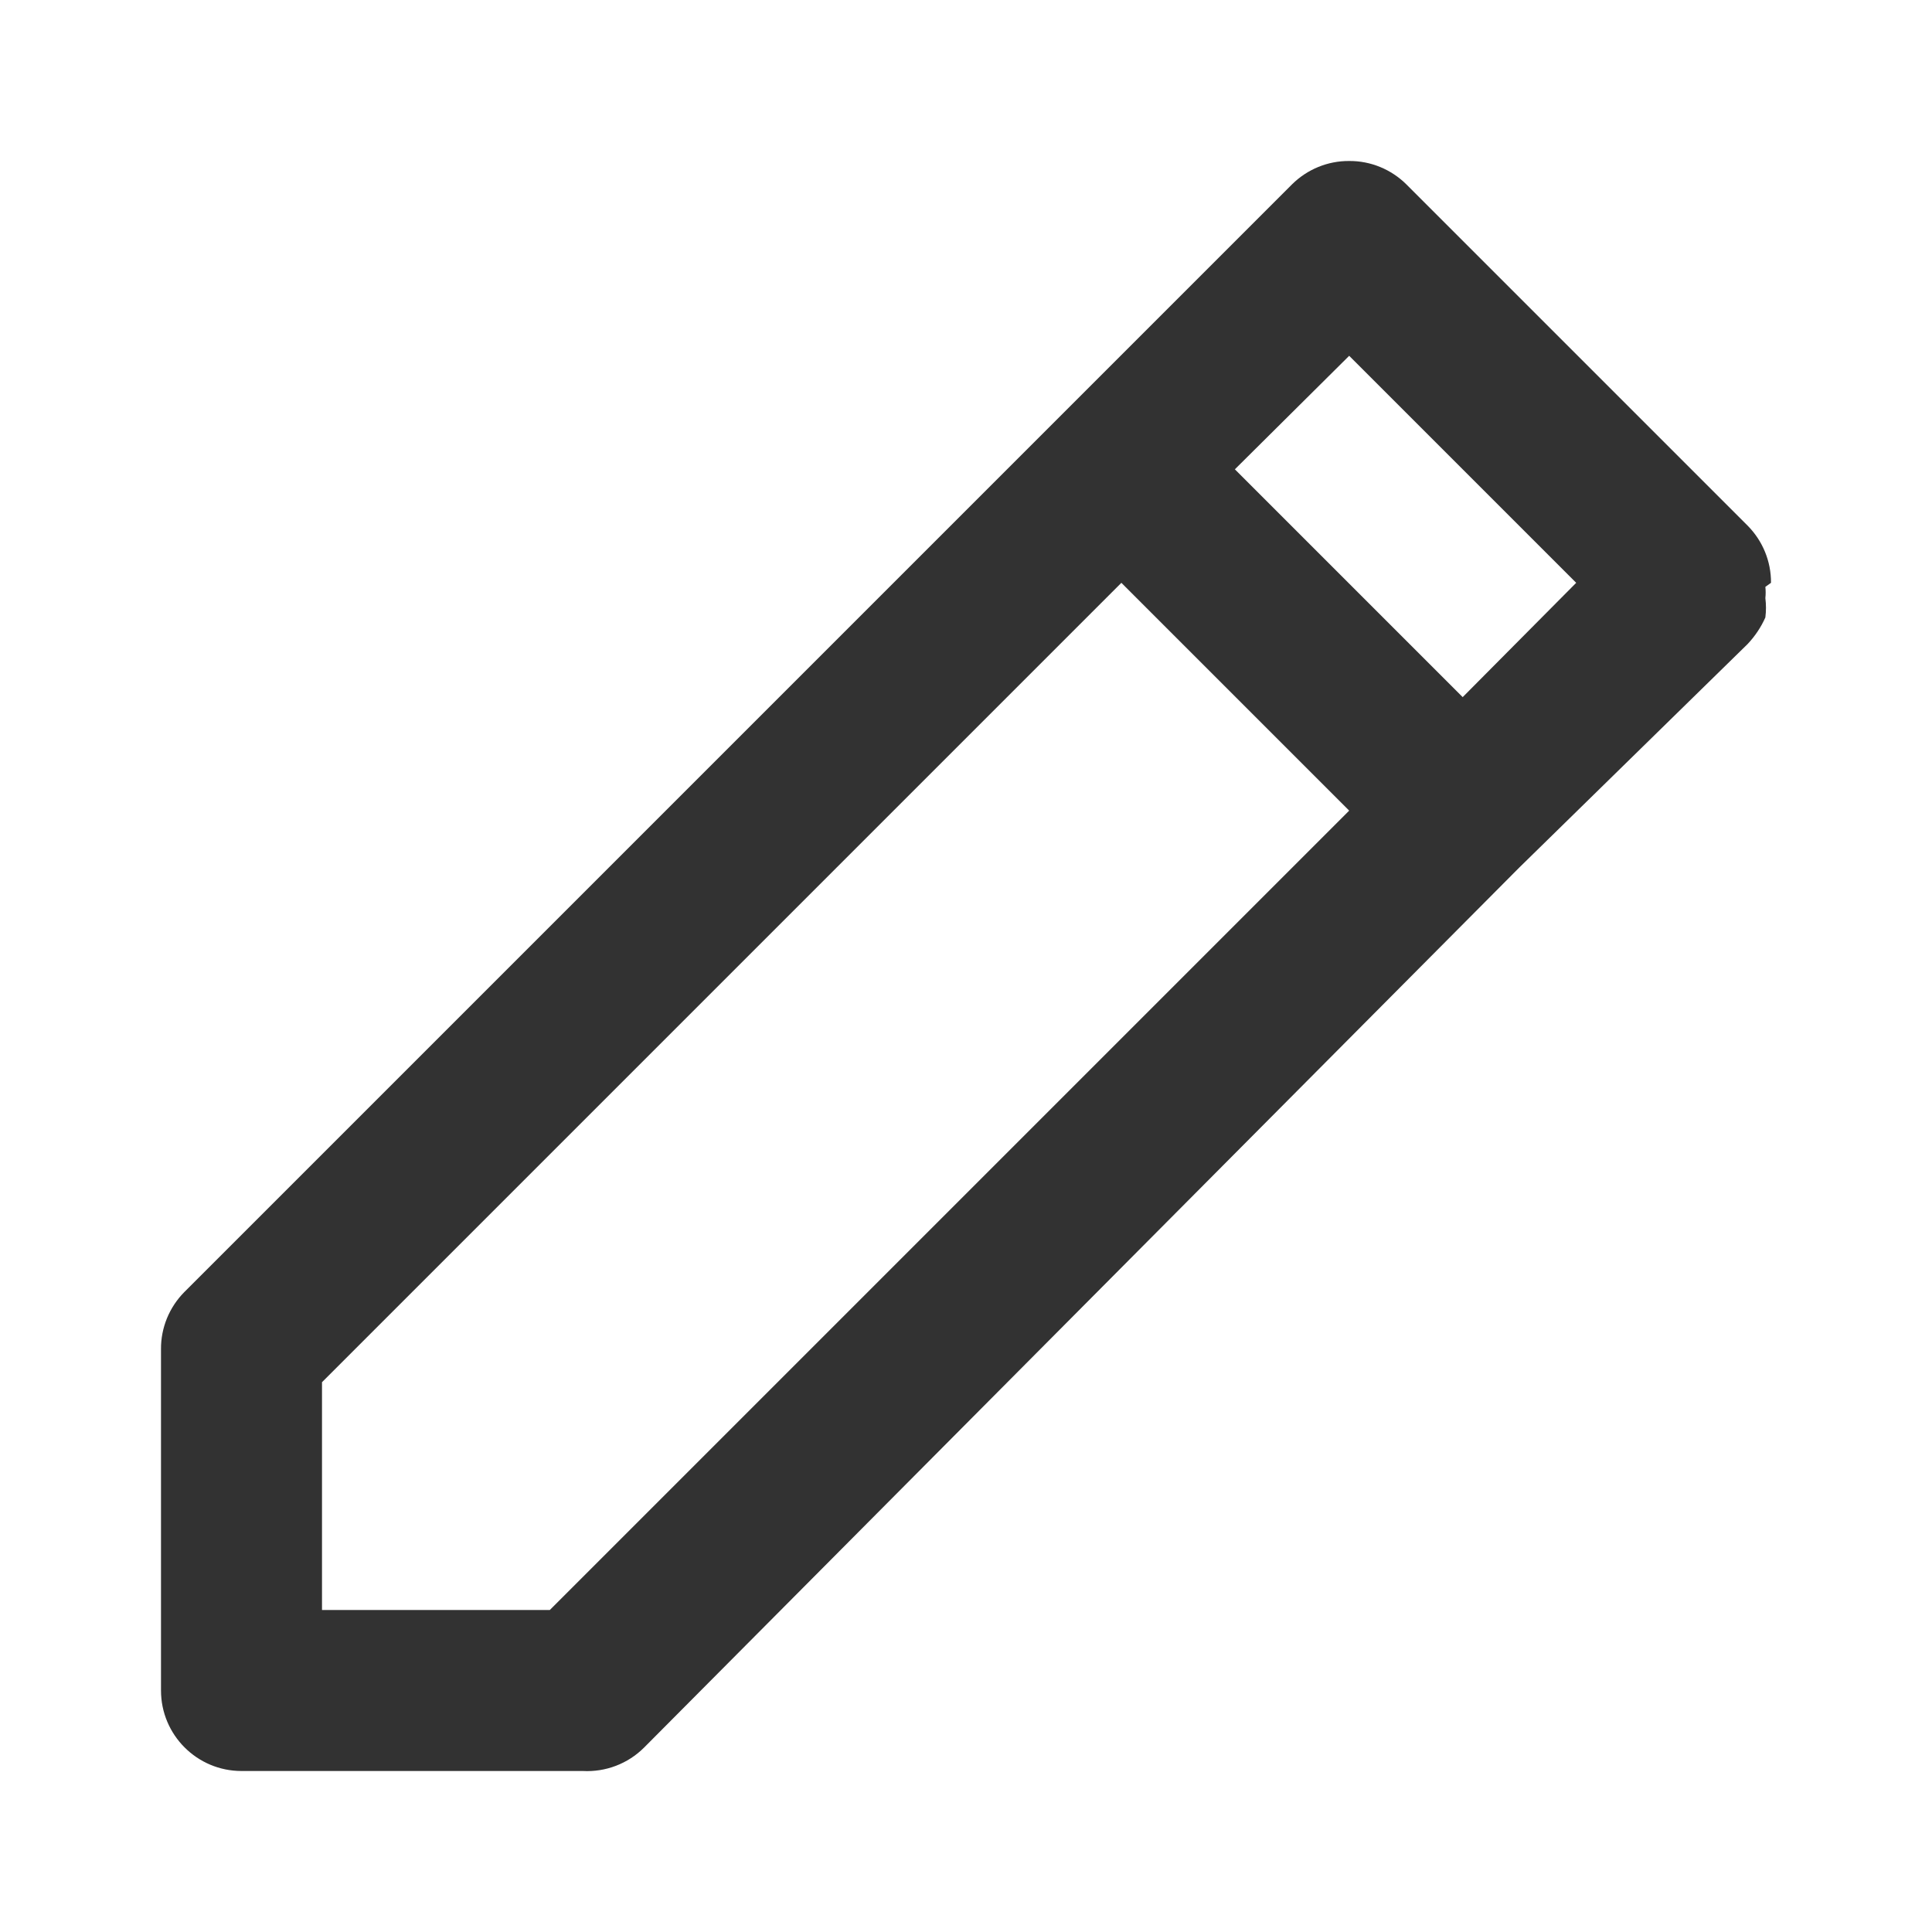
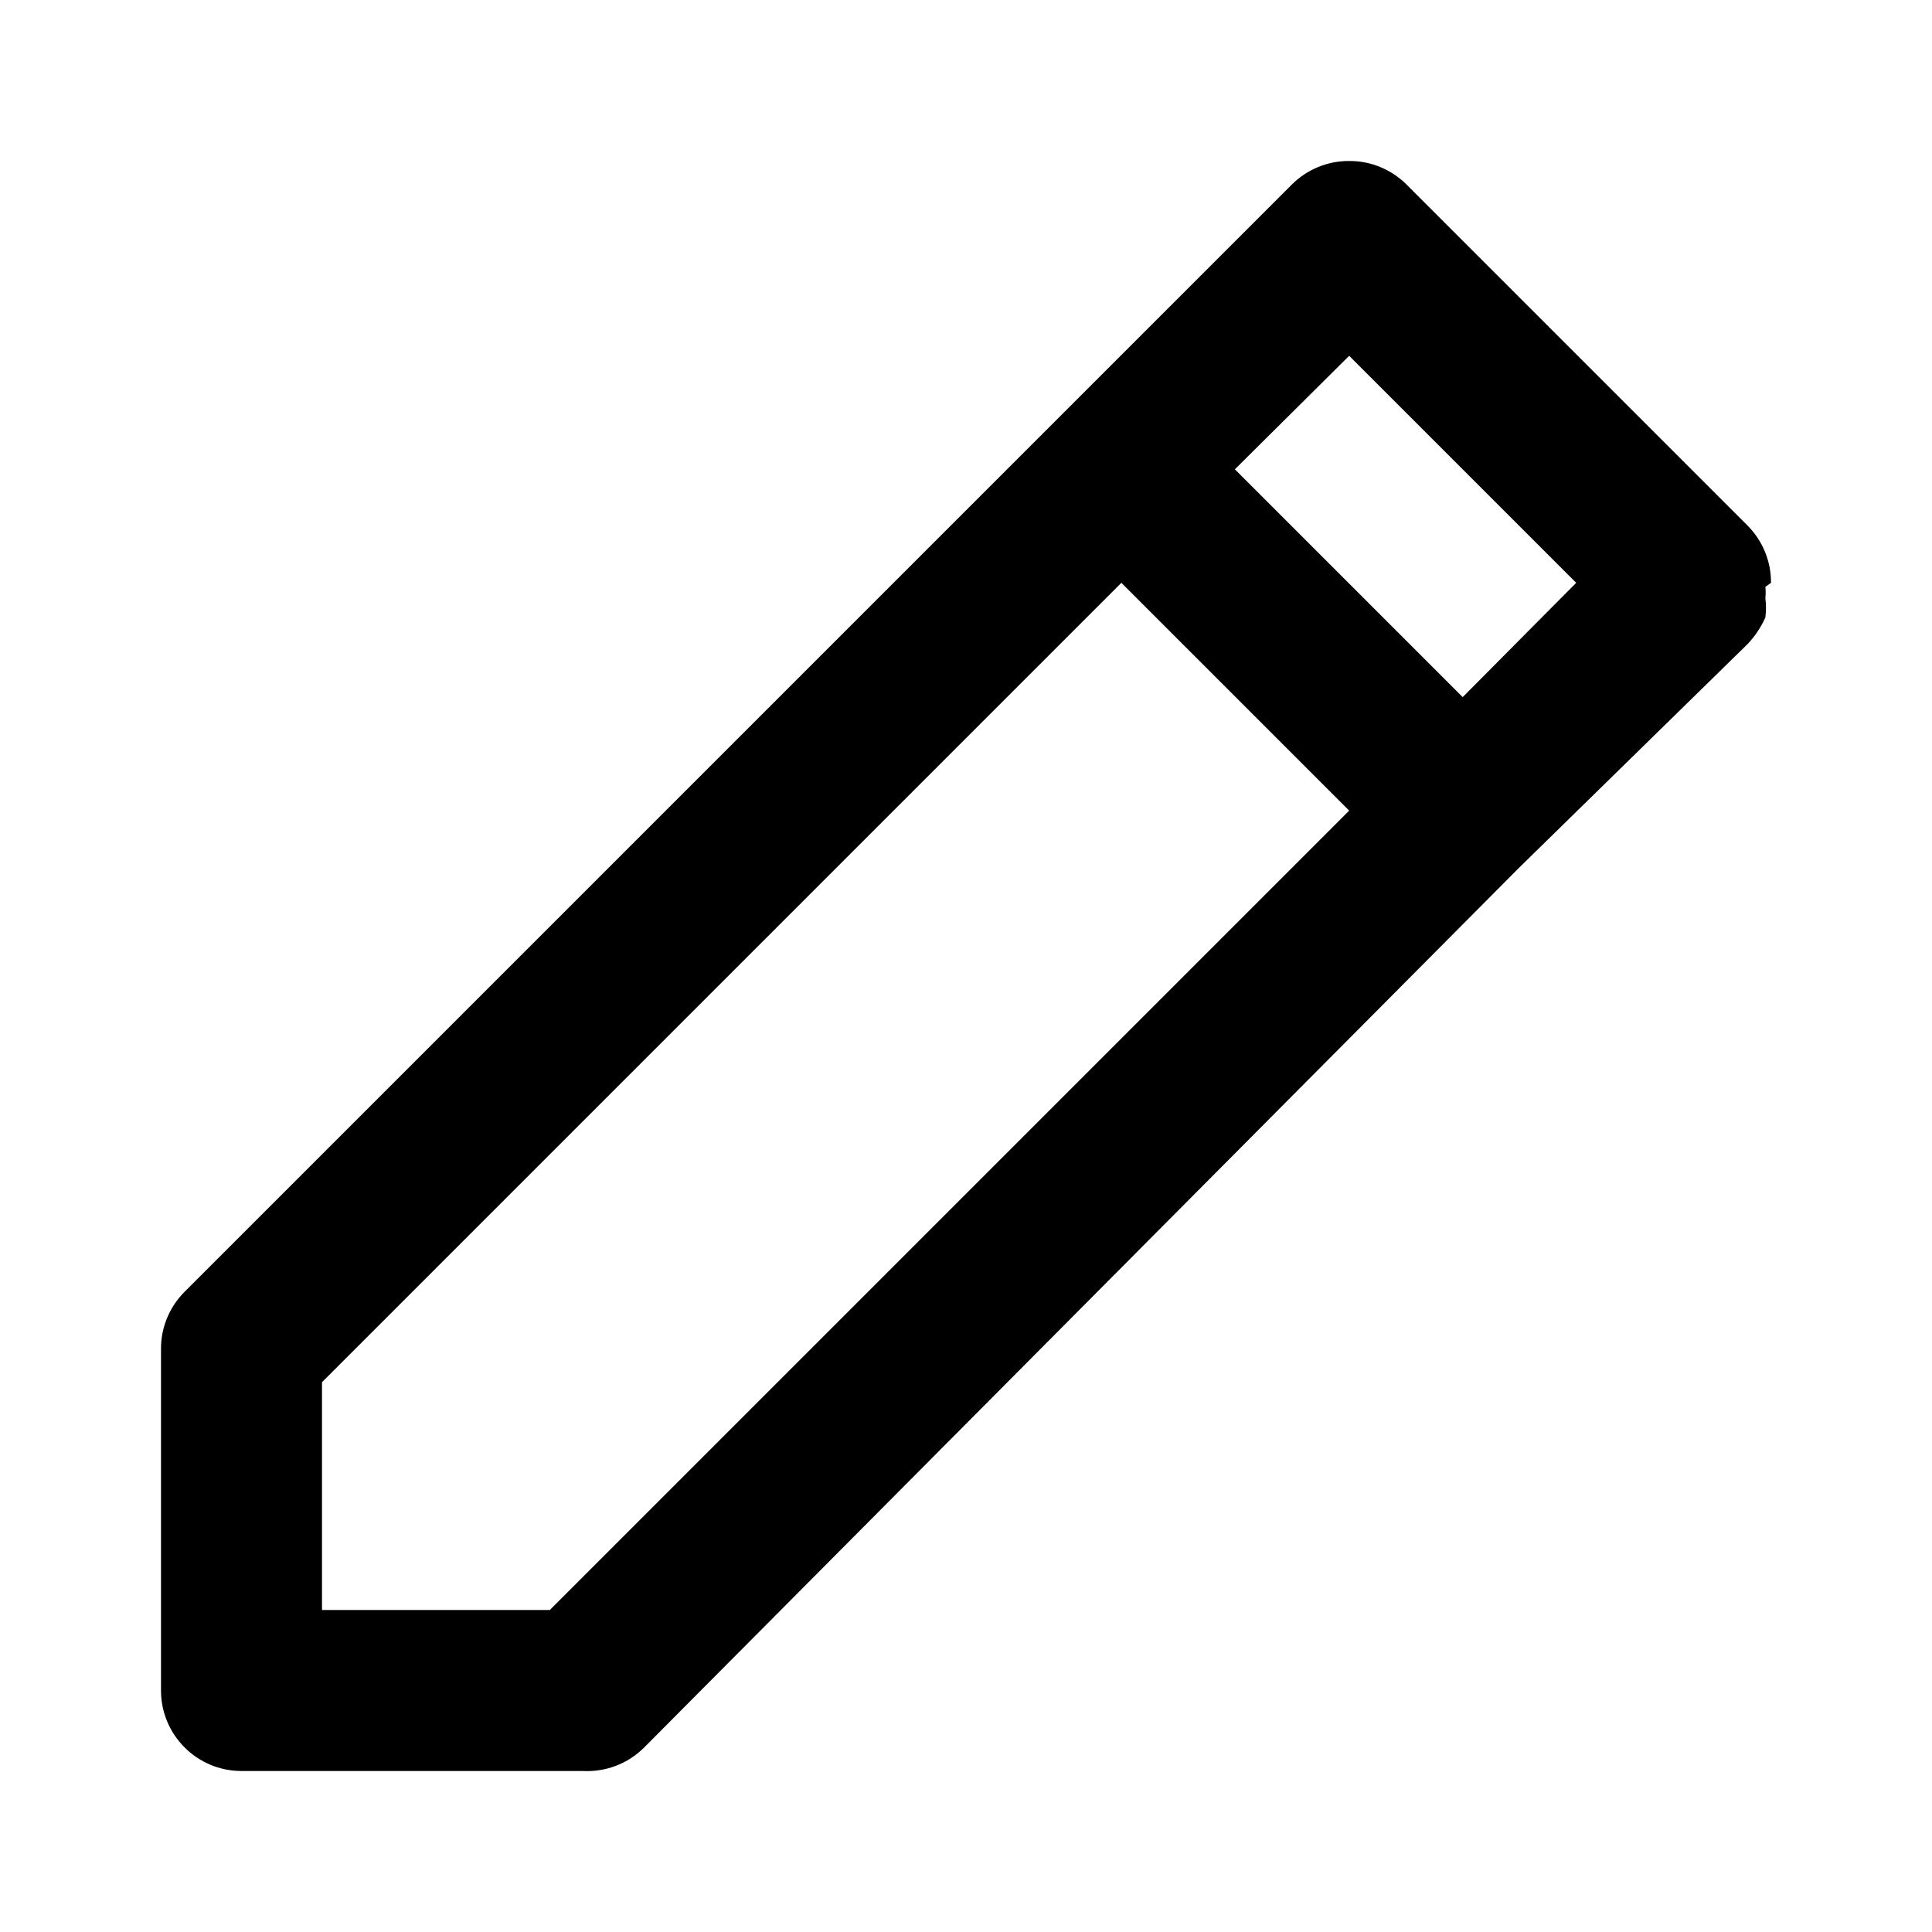
<svg xmlns="http://www.w3.org/2000/svg" width="24" height="24" viewBox="0 0 24 24" fill="none">
-   <path fill-rule="evenodd" clip-rule="evenodd" d="M22 7.24C22.002 6.974 21.897 6.719 21.71 6.53L17.47 2.29C17.281 2.103 17.026 1.998 16.76 2C16.494 1.998 16.239 2.103 16.05 2.29L13.22 5.12L2.29 16.05C2.103 16.239 1.998 16.494 2 16.76V21C2 21.552 2.448 22 3 22H7.24C7.523 22.015 7.799 21.91 8 21.71L18.87 10.78L21.71 8C21.801 7.903 21.876 7.792 21.93 7.67C21.94 7.59 21.94 7.51 21.93 7.43C21.935 7.383 21.935 7.337 21.93 7.29L22 7.24ZM6.83 20H4V17.17L13.93 7.24L16.76 10.07L6.83 20ZM18.17 8.66L15.34 5.83L16.76 4.42L19.58 7.24L18.17 8.66Z" fill="#323232" />
+   <path fill-rule="evenodd" clip-rule="evenodd" d="M22 7.24C22.002 6.974 21.897 6.719 21.71 6.53L17.47 2.29C17.281 2.103 17.026 1.998 16.76 2C16.494 1.998 16.239 2.103 16.05 2.29L13.22 5.12L2.29 16.05C2.103 16.239 1.998 16.494 2 16.76V21C2 21.552 2.448 22 3 22H7.24C7.523 22.015 7.799 21.91 8 21.71L18.87 10.78L21.71 8C21.801 7.903 21.876 7.792 21.93 7.67C21.94 7.59 21.94 7.51 21.93 7.43C21.935 7.383 21.935 7.337 21.93 7.29L22 7.24ZM6.83 20H4V17.17L13.93 7.24L16.76 10.07L6.83 20ZM18.17 8.66L15.34 5.83L16.76 4.42L19.58 7.24L18.17 8.66Z" fill="currentColor" />
</svg>
